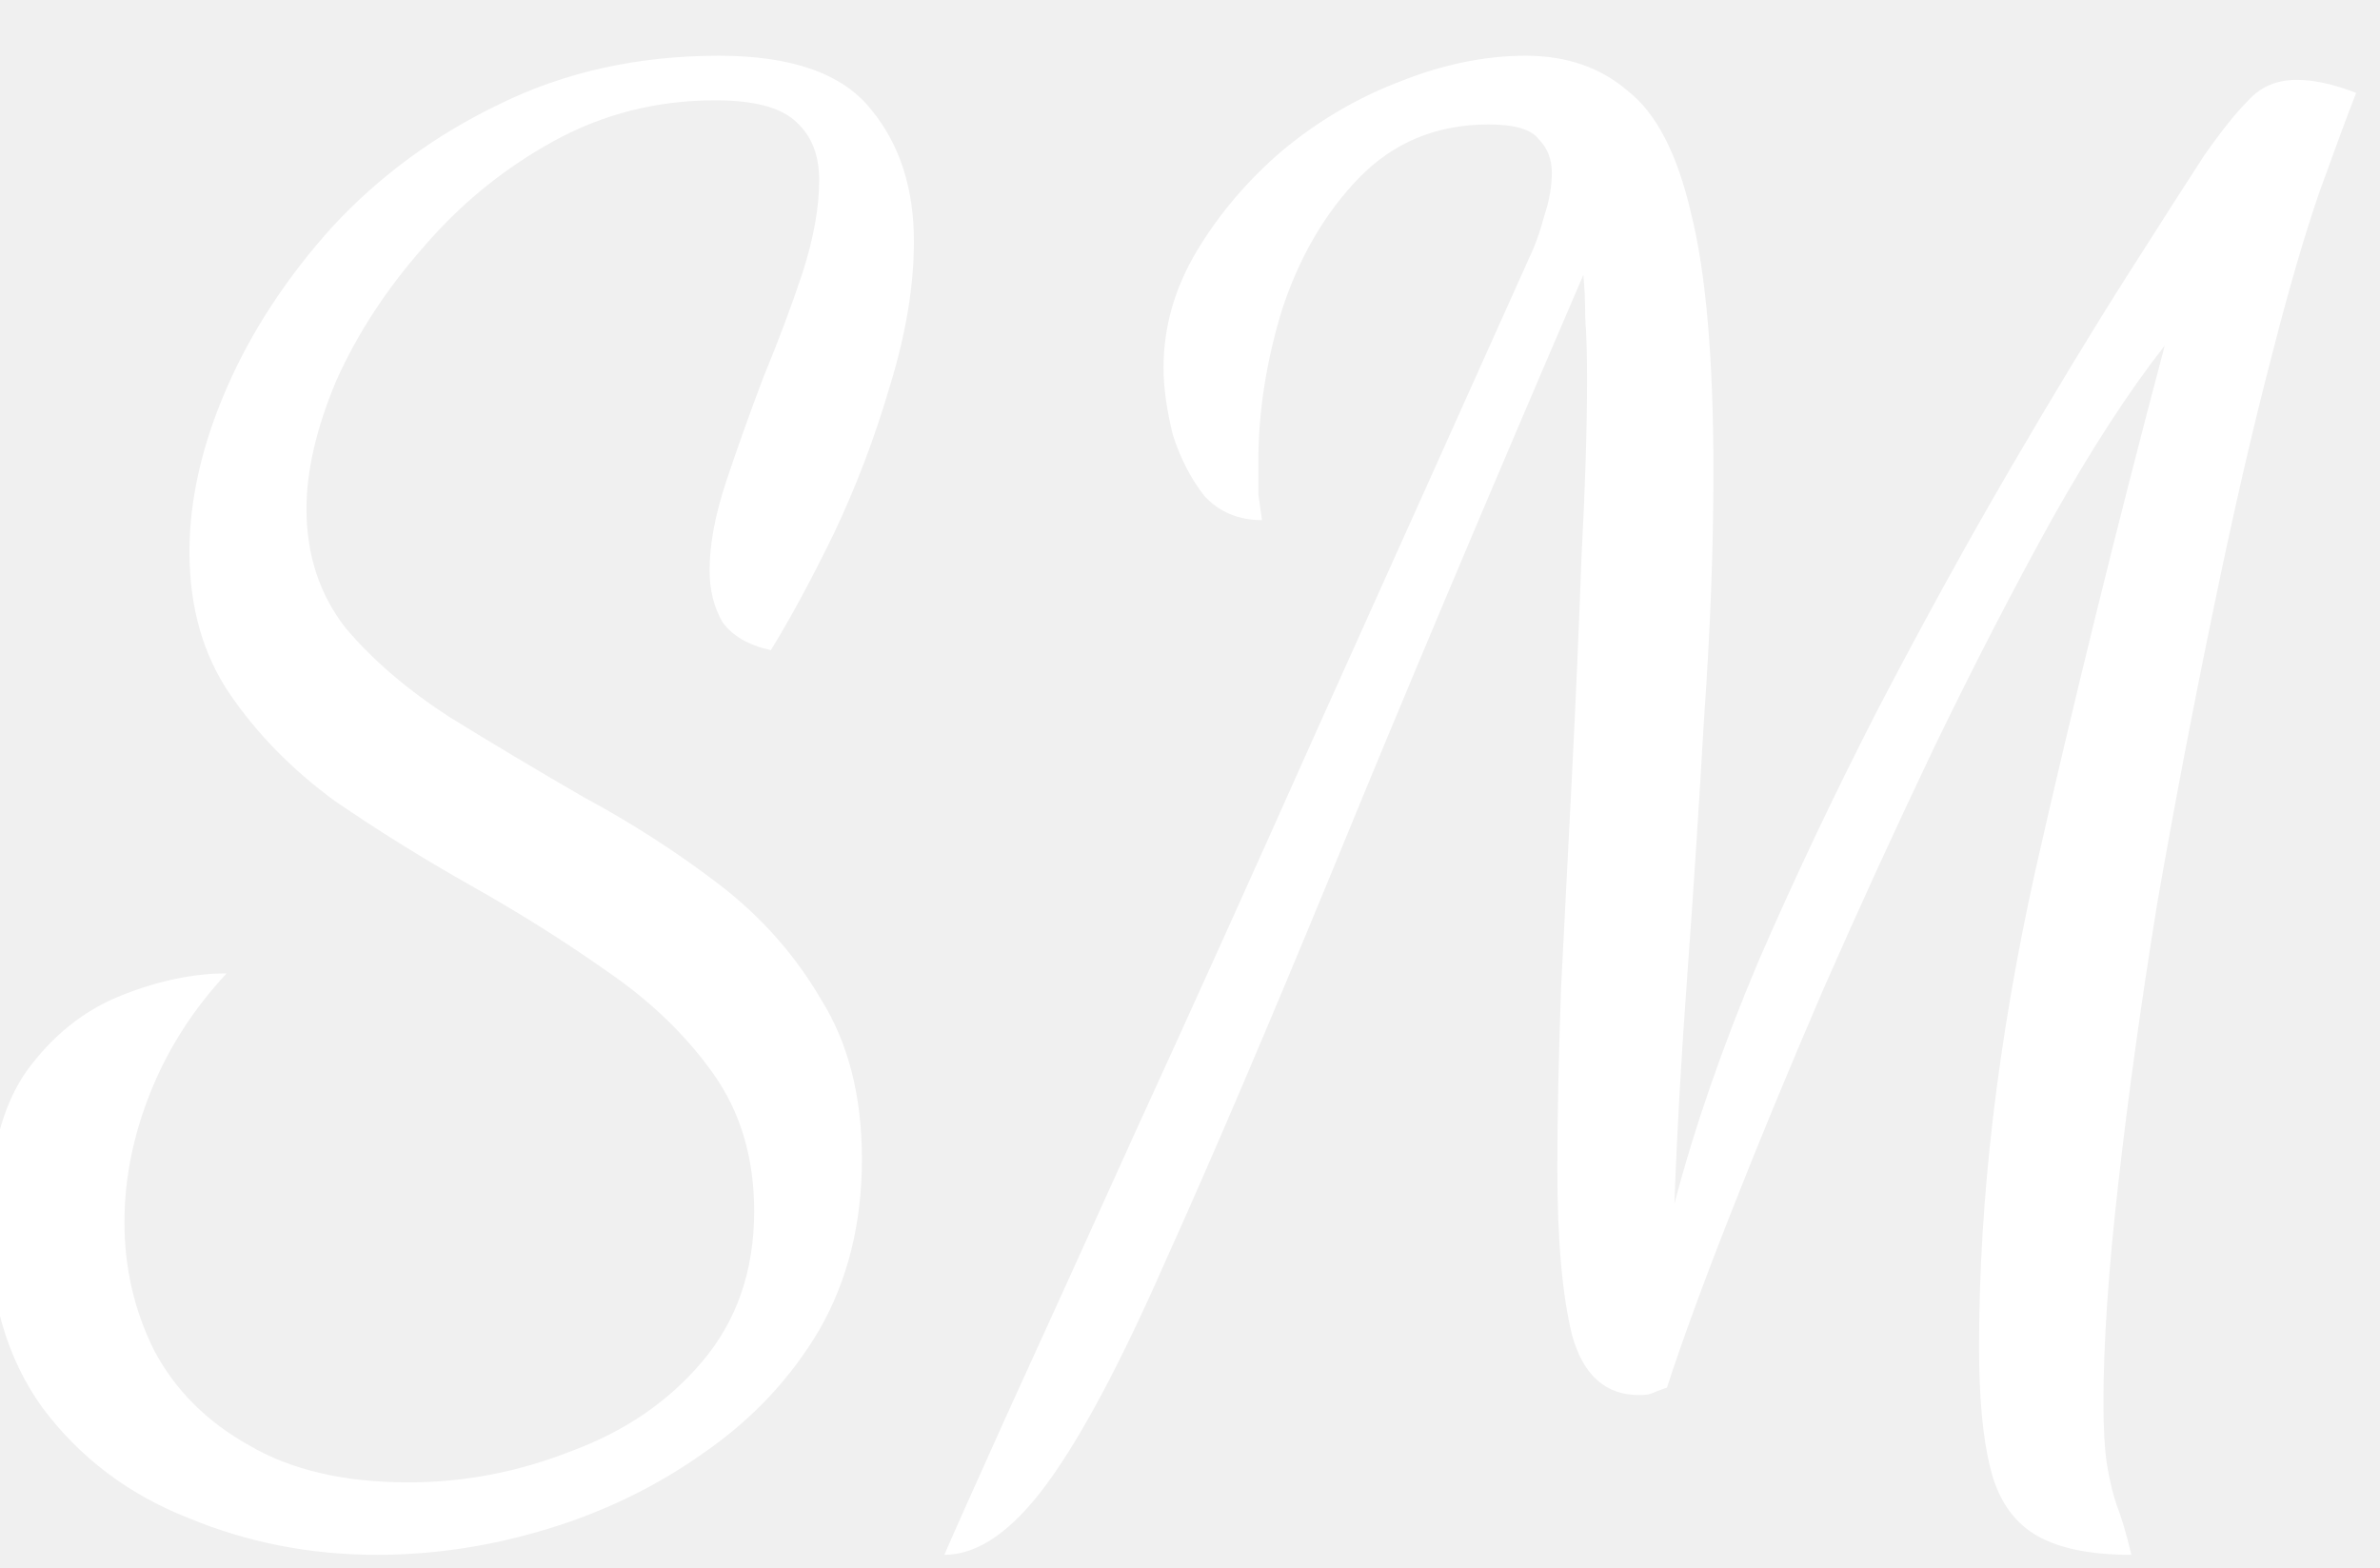
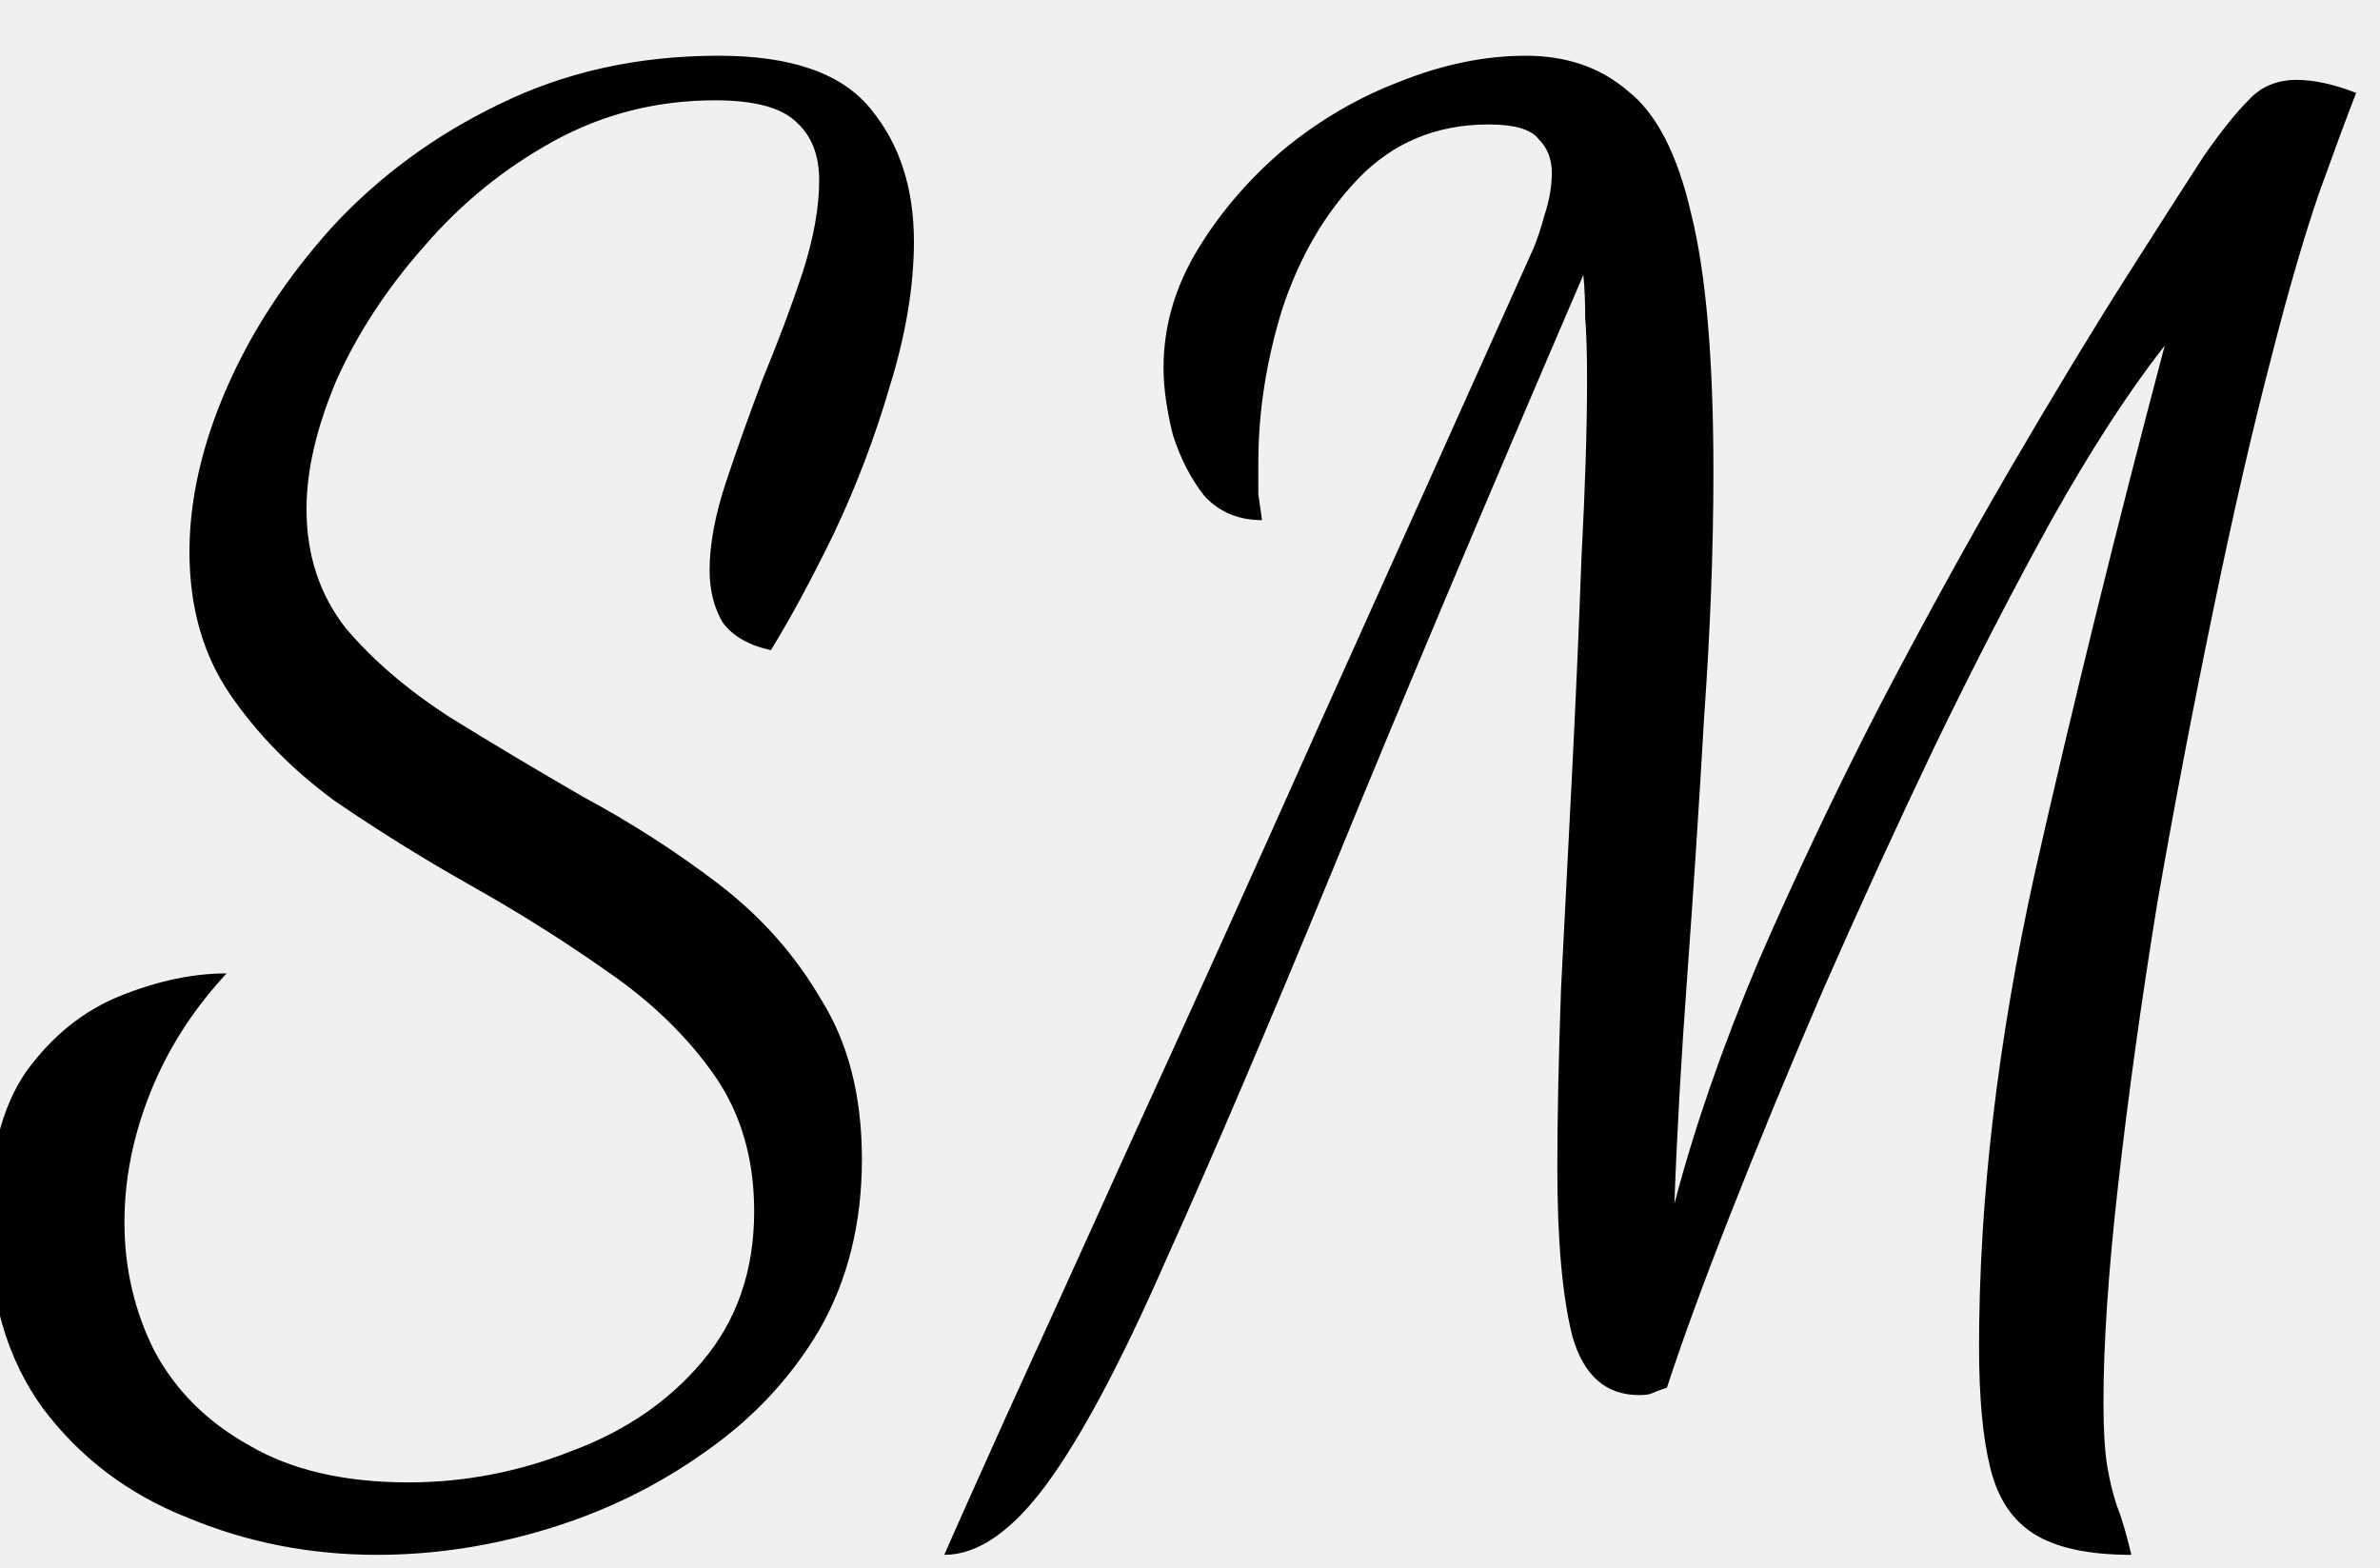
- <svg xmlns="http://www.w3.org/2000/svg" width="41" height="27" viewBox="0 0 41 27" fill="currentColor">
+ <svg xmlns="http://www.w3.org/2000/svg" id="sign" width="41" height="27" viewBox="0 0 41 27">
+   <style>
+     #sign path {
+         fill: #000;
+     }
+     .dark #sign path {
+         fill: #fff;
+     }
+ </style>
  <path d="M6.496 26.784C5.344 26.784 4.256 26.571 3.232 26.144C2.208 25.739 1.376 25.109 0.736 24.256C0.117 23.403 -0.192 22.336 -0.192 21.056C-0.192 19.947 0.021 19.083 0.448 18.464C0.896 17.845 1.44 17.408 2.08 17.152C2.72 16.896 3.328 16.768 3.904 16.768C3.328 17.387 2.891 18.069 2.592 18.816C2.293 19.563 2.144 20.309 2.144 21.056C2.144 21.845 2.315 22.581 2.656 23.264C3.019 23.947 3.563 24.491 4.288 24.896C5.013 25.323 5.931 25.536 7.04 25.536C8 25.536 8.939 25.355 9.856 24.992C10.773 24.651 11.52 24.139 12.096 23.456C12.693 22.752 12.992 21.888 12.992 20.864C12.992 19.947 12.757 19.157 12.288 18.496C11.819 17.835 11.211 17.248 10.464 16.736C9.739 16.224 8.96 15.733 8.128 15.264C7.296 14.795 6.507 14.304 5.76 13.792C5.035 13.259 4.437 12.651 3.968 11.968C3.499 11.285 3.264 10.464 3.264 9.504C3.264 8.608 3.477 7.669 3.904 6.688C4.331 5.707 4.939 4.779 5.728 3.904C6.539 3.029 7.499 2.325 8.608 1.792C9.739 1.237 10.997 0.96 12.384 0.96C13.643 0.96 14.517 1.269 15.008 1.888C15.499 2.485 15.744 3.243 15.744 4.16C15.744 4.928 15.605 5.76 15.328 6.656C15.072 7.531 14.752 8.373 14.368 9.184C13.984 9.973 13.621 10.645 13.28 11.2C12.896 11.115 12.619 10.955 12.448 10.72C12.299 10.464 12.224 10.165 12.224 9.824C12.224 9.376 12.32 8.864 12.512 8.288C12.704 7.712 12.917 7.115 13.152 6.496C13.408 5.877 13.632 5.28 13.824 4.704C14.016 4.107 14.112 3.573 14.112 3.104C14.112 2.677 13.984 2.347 13.728 2.112C13.472 1.856 13.003 1.728 12.32 1.728C11.317 1.728 10.389 1.963 9.536 2.432C8.683 2.901 7.936 3.509 7.296 4.256C6.656 4.981 6.155 5.749 5.792 6.56C5.451 7.371 5.28 8.107 5.28 8.768C5.28 9.557 5.504 10.24 5.952 10.816C6.421 11.371 7.019 11.883 7.744 12.352C8.469 12.8 9.237 13.259 10.048 13.728C10.88 14.176 11.659 14.677 12.384 15.232C13.109 15.787 13.696 16.448 14.144 17.216C14.613 17.963 14.848 18.88 14.848 19.968C14.848 21.077 14.603 22.059 14.112 22.912C13.621 23.744 12.96 24.448 12.128 25.024C11.317 25.6 10.421 26.037 9.44 26.336C8.459 26.635 7.477 26.784 6.496 26.784ZM16.268 26.784C16.396 26.485 16.748 25.696 17.325 24.416C17.901 23.157 18.647 21.515 19.564 19.488C20.503 17.44 21.549 15.125 22.701 12.544C23.874 9.941 25.111 7.189 26.413 4.288C26.477 4.139 26.541 3.947 26.605 3.712C26.69 3.456 26.733 3.211 26.733 2.976C26.733 2.741 26.658 2.549 26.509 2.4C26.381 2.229 26.093 2.144 25.645 2.144C24.748 2.144 24.002 2.453 23.404 3.072C22.828 3.669 22.391 4.416 22.093 5.312C21.815 6.208 21.677 7.093 21.677 7.968C21.677 8.181 21.677 8.363 21.677 8.512C21.698 8.661 21.719 8.811 21.741 8.96C21.335 8.96 21.005 8.821 20.748 8.544C20.514 8.245 20.332 7.893 20.204 7.488C20.098 7.061 20.044 6.677 20.044 6.336C20.044 5.632 20.236 4.96 20.62 4.32C21.005 3.68 21.495 3.104 22.093 2.592C22.711 2.08 23.383 1.685 24.108 1.408C24.855 1.109 25.581 0.96 26.285 0.96C26.988 0.96 27.575 1.163 28.044 1.568C28.535 1.952 28.898 2.656 29.133 3.68C29.389 4.704 29.517 6.187 29.517 8.128C29.517 9.451 29.463 10.859 29.357 12.352C29.271 13.845 29.175 15.317 29.069 16.768C28.962 18.219 28.887 19.541 28.845 20.736C29.186 19.435 29.666 18.048 30.285 16.576C30.924 15.104 31.618 13.643 32.364 12.192C33.133 10.72 33.89 9.344 34.636 8.064C35.383 6.784 36.055 5.675 36.653 4.736C37.25 3.797 37.687 3.115 37.965 2.688C38.263 2.261 38.519 1.941 38.733 1.728C38.946 1.493 39.223 1.376 39.565 1.376C39.863 1.376 40.205 1.451 40.589 1.6C40.439 1.984 40.226 2.56 39.949 3.328C39.693 4.075 39.426 4.992 39.148 6.08C38.807 7.381 38.466 8.864 38.124 10.528C37.783 12.171 37.463 13.845 37.164 15.552C36.887 17.259 36.663 18.869 36.492 20.384C36.322 21.877 36.236 23.136 36.236 24.16C36.236 24.629 36.258 24.992 36.3 25.248C36.343 25.504 36.397 25.728 36.461 25.92C36.546 26.133 36.631 26.421 36.717 26.784C35.991 26.784 35.437 26.667 35.053 26.432C34.669 26.197 34.413 25.813 34.285 25.28C34.157 24.768 34.093 24.075 34.093 23.2C34.093 20.661 34.413 17.941 35.053 15.04C35.714 12.117 36.461 9.088 37.292 5.952C36.674 6.741 36.023 7.744 35.34 8.96C34.679 10.155 34.007 11.456 33.325 12.864C32.663 14.251 32.023 15.648 31.404 17.056C30.807 18.443 30.274 19.733 29.805 20.928C29.335 22.123 28.973 23.115 28.716 23.904C28.588 23.947 28.503 23.979 28.46 24C28.418 24.021 28.343 24.032 28.236 24.032C27.66 24.032 27.276 23.691 27.084 23.008C26.914 22.325 26.828 21.365 26.828 20.128C26.828 19.253 26.85 18.219 26.892 17.024C26.956 15.808 27.02 14.56 27.084 13.28C27.148 12 27.202 10.773 27.244 9.6C27.308 8.405 27.34 7.381 27.34 6.528C27.34 6.101 27.33 5.749 27.308 5.472C27.308 5.195 27.298 4.949 27.276 4.736C25.57 8.704 24.14 12.096 22.988 14.912C21.837 17.707 20.866 19.979 20.076 21.728C19.308 23.477 18.626 24.757 18.029 25.568C17.431 26.379 16.845 26.784 16.268 26.784Z" fill="white" />
</svg>
